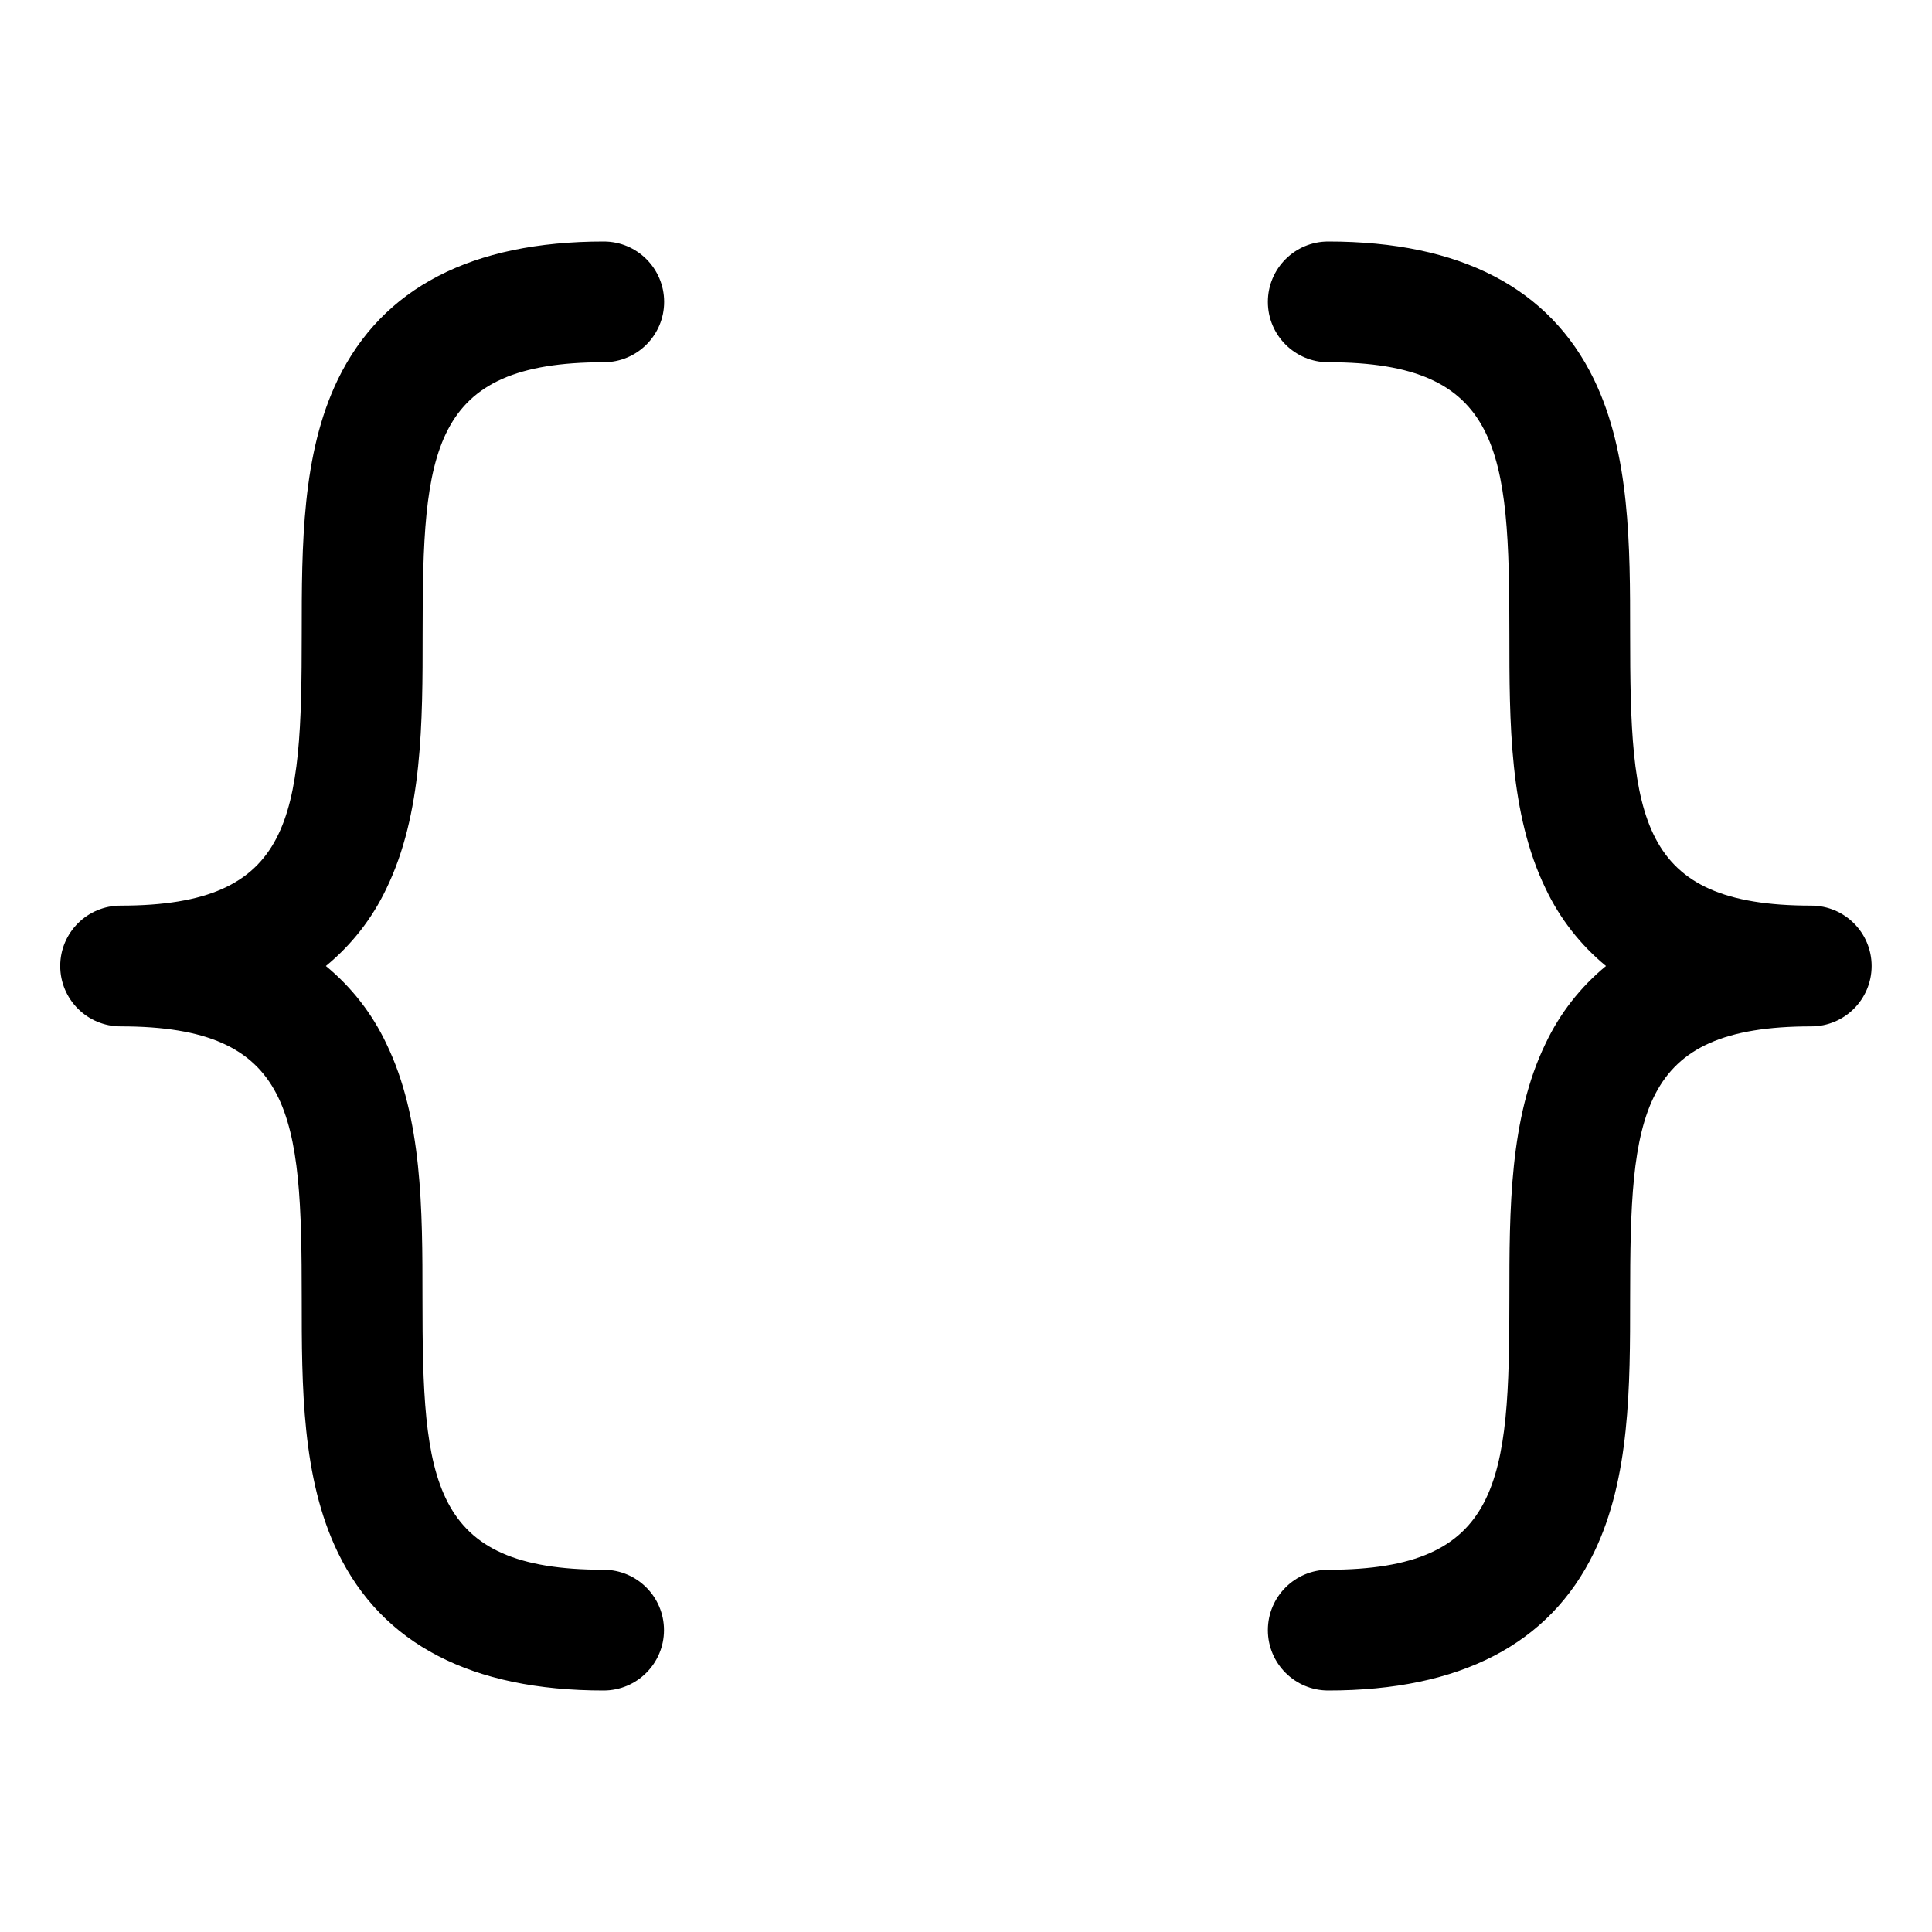
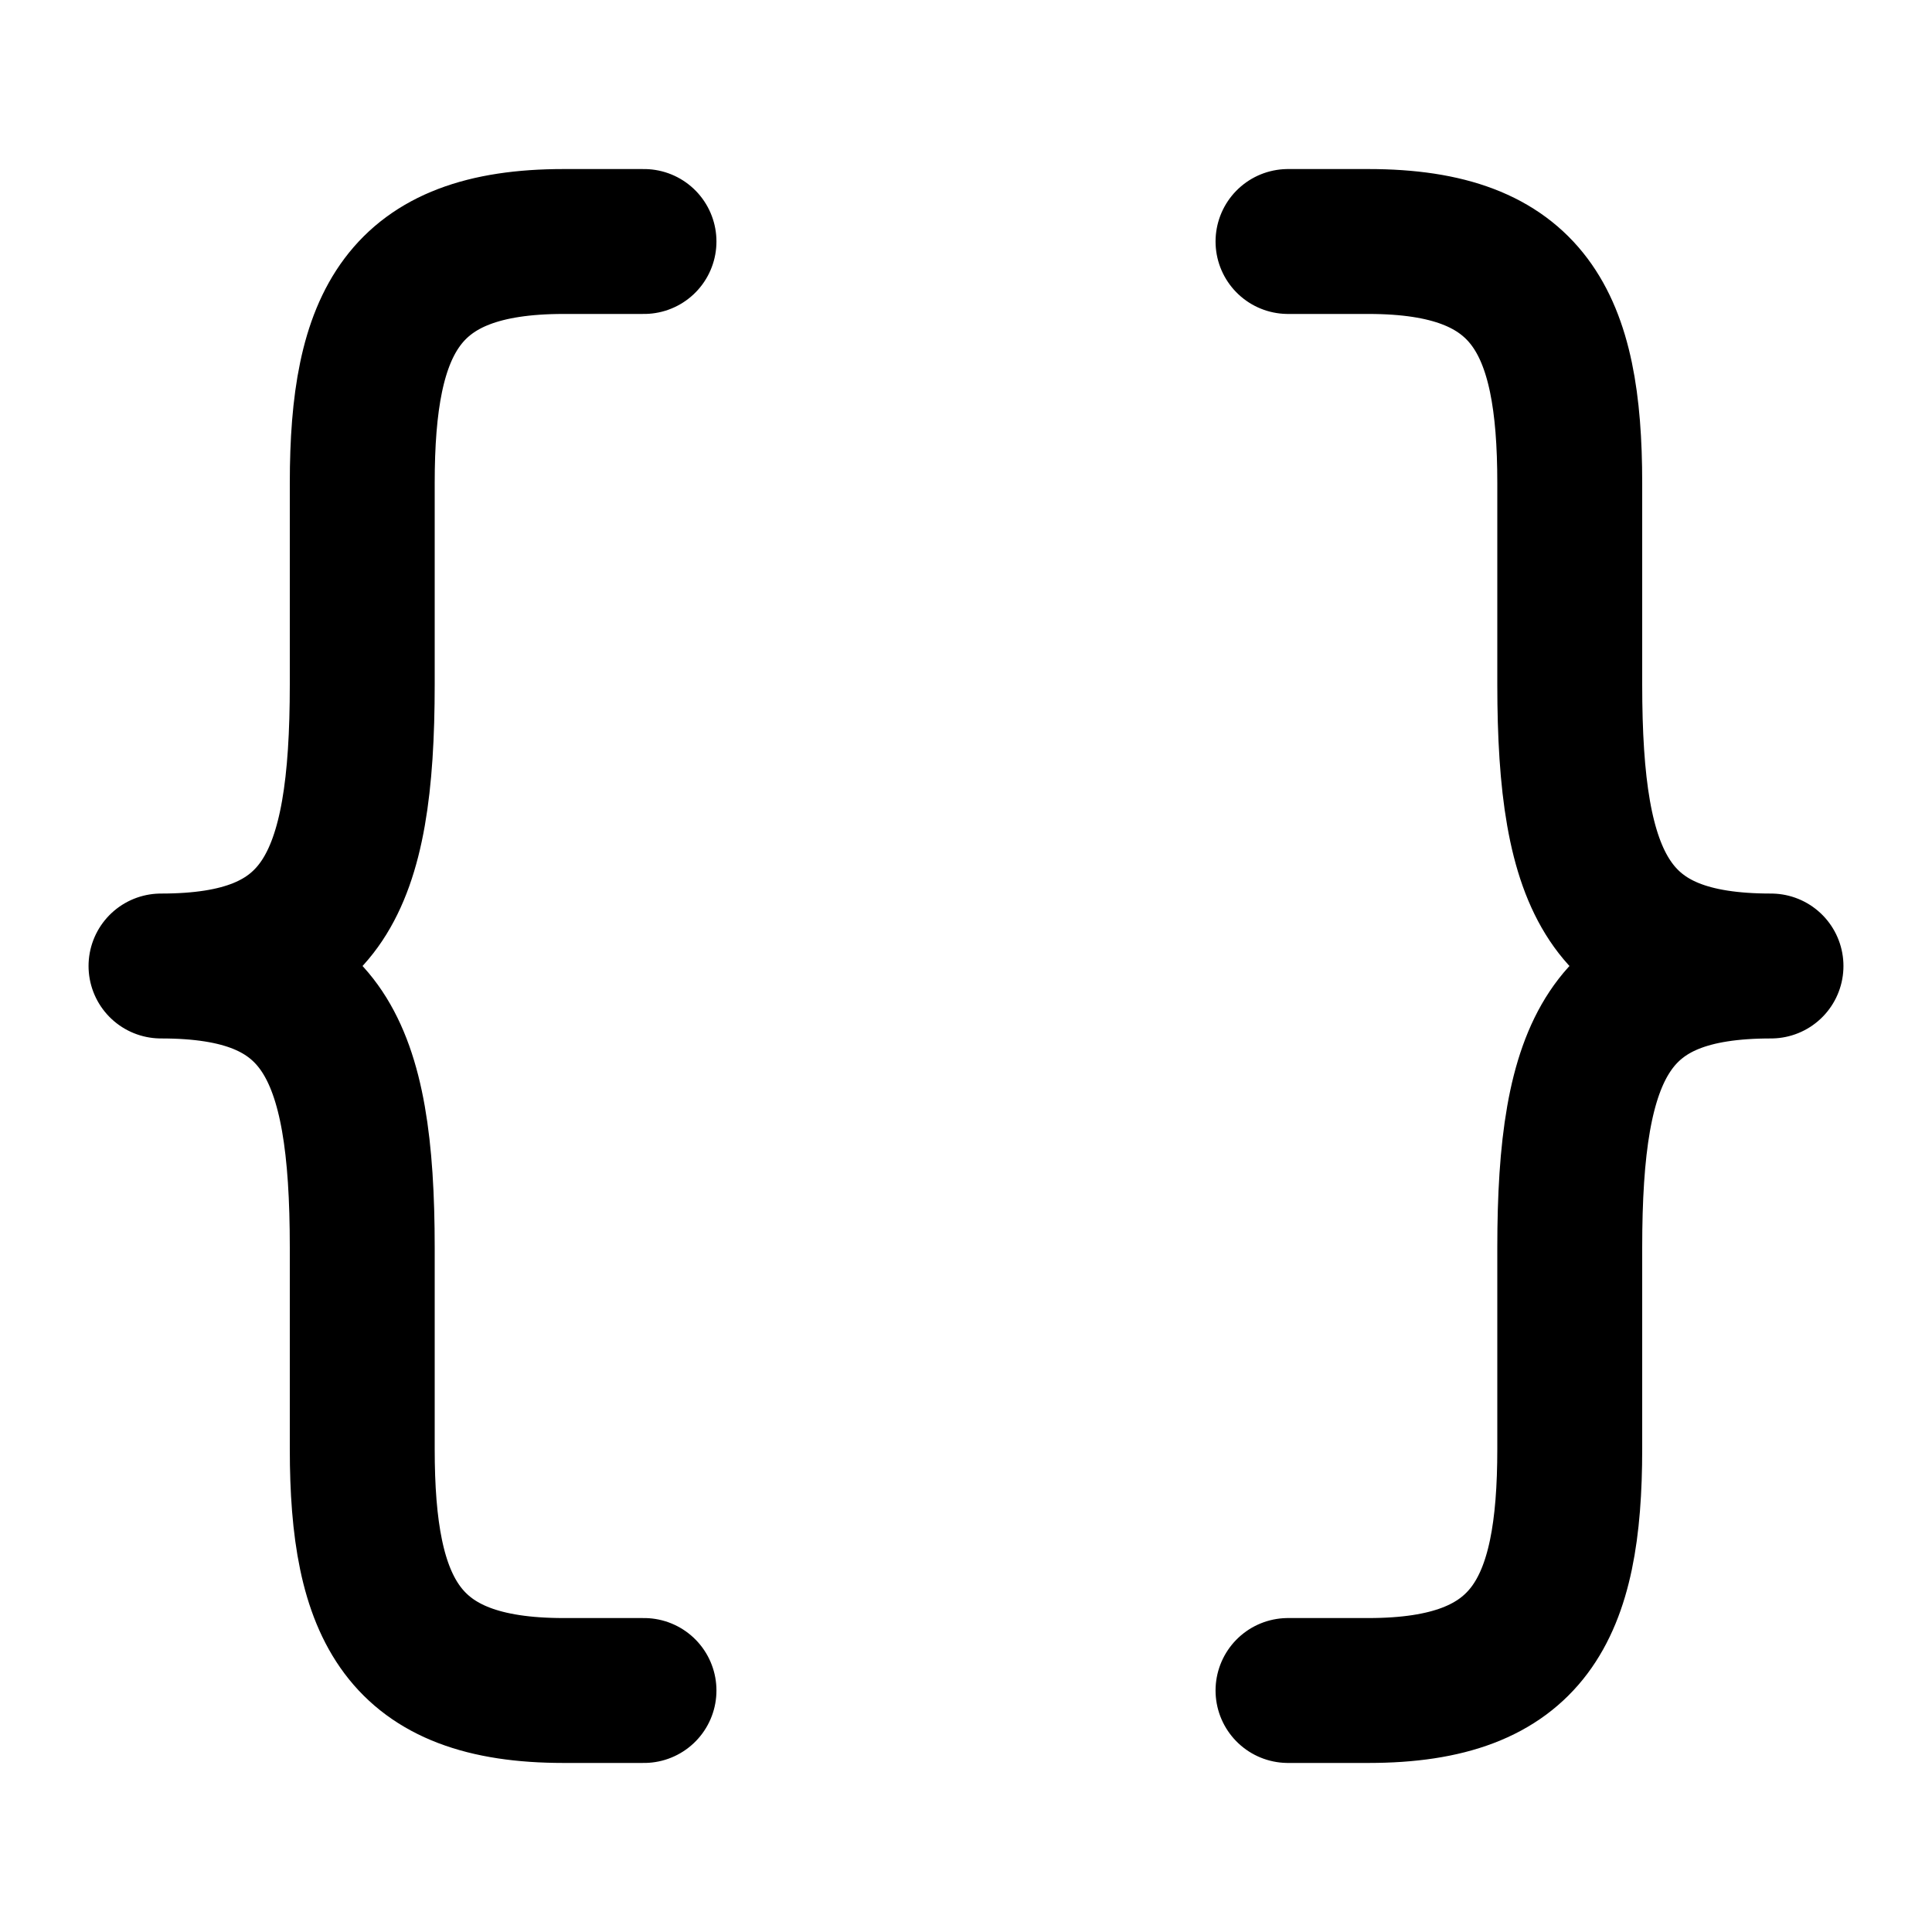
- <svg xmlns="http://www.w3.org/2000/svg" viewBox="0 0 256 256" fill="currentColor">
-   <path d="M43.18,128a29.78,29.78,0,0,1,8,10.26c4.8,9.9,4.8,22,4.8,33.74,0,24.31,1,36,24,36a8,8,0,0,1,0,16c-17.48,0-29.32-6.14-35.2-18.26-4.8-9.9-4.8-22-4.8-33.74,0-24.31-1-36-24-36a8,8,0,0,1,0-16c23,0,24-11.69,24-36,0-11.72,0-23.84,4.8-33.74C50.68,38.14,62.52,32,80,32a8,8,0,0,1,0,16C57,48,56,59.69,56,84c0,11.72,0,23.84-4.8,33.74A29.78,29.78,0,0,1,43.18,128ZM240,120c-23,0-24-11.69-24-36,0-11.72,0-23.84-4.8-33.74C205.32,38.14,193.48,32,176,32a8,8,0,0,0,0,16c23,0,24,11.69,24,36,0,11.72,0,23.84,4.8,33.74a29.78,29.78,0,0,0,8,10.26,29.78,29.78,0,0,0-8,10.26c-4.8,9.9-4.8,22-4.8,33.74,0,24.31-1,36-24,36a8,8,0,0,0,0,16c17.48,0,29.32-6.14,35.2-18.26,4.8-9.9,4.8-22,4.8-33.74,0-24.31,1-36,24-36a8,8,0,0,0,0-16Z" />
+ <svg xmlns="http://www.w3.org/2000/svg" viewBox="0 0 24 24" fill="none" stroke="currentColor" stroke-width="1.8" stroke-linecap="round" stroke-linejoin="round">
+   <path d="M8 3H7c-2 0-2.5 1-2.5 3v2.5C4.5 11 4 12 2 12c2 0 2.5 1 2.5 3.5V18c0 2 .5 3 2.5 3h1M16 3h1c2 0 2.5 1 2.5 3v2.5c0 2.5.5 3.5 2.5 3.5-2 0-2.5 1-2.5 3.5V18c0 2-.5 3-2.5 3h-1" />
</svg>
